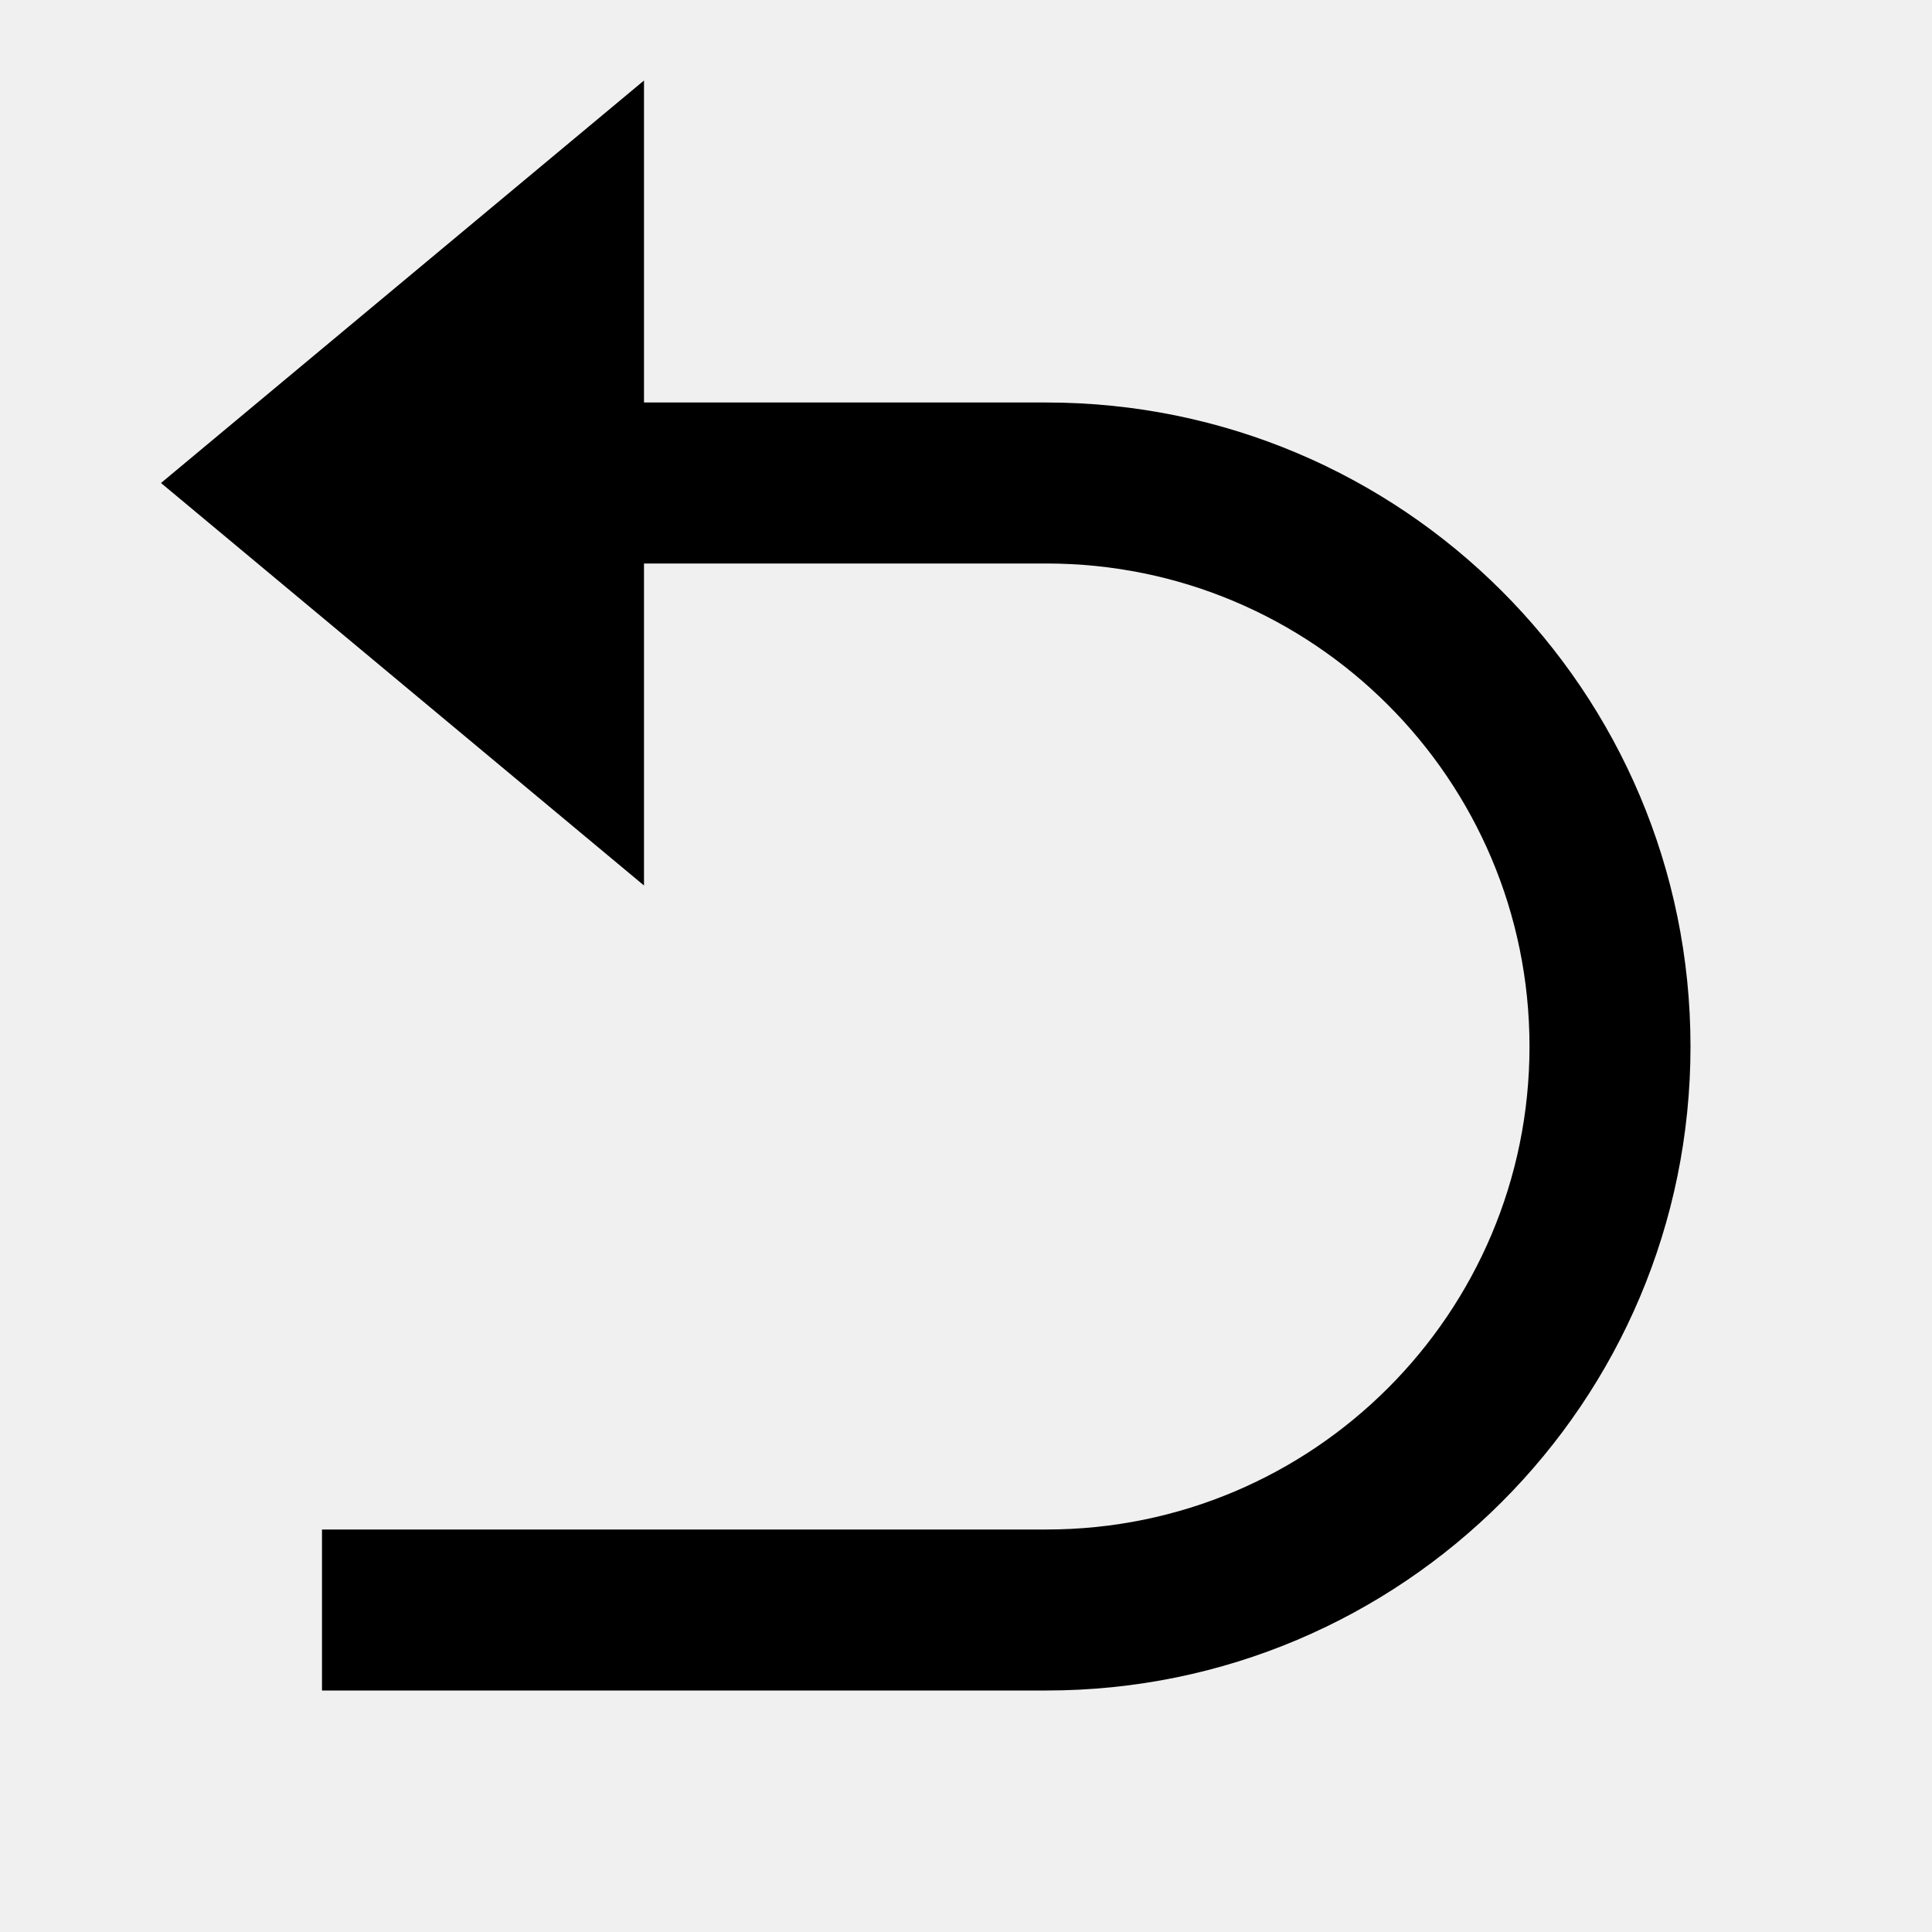
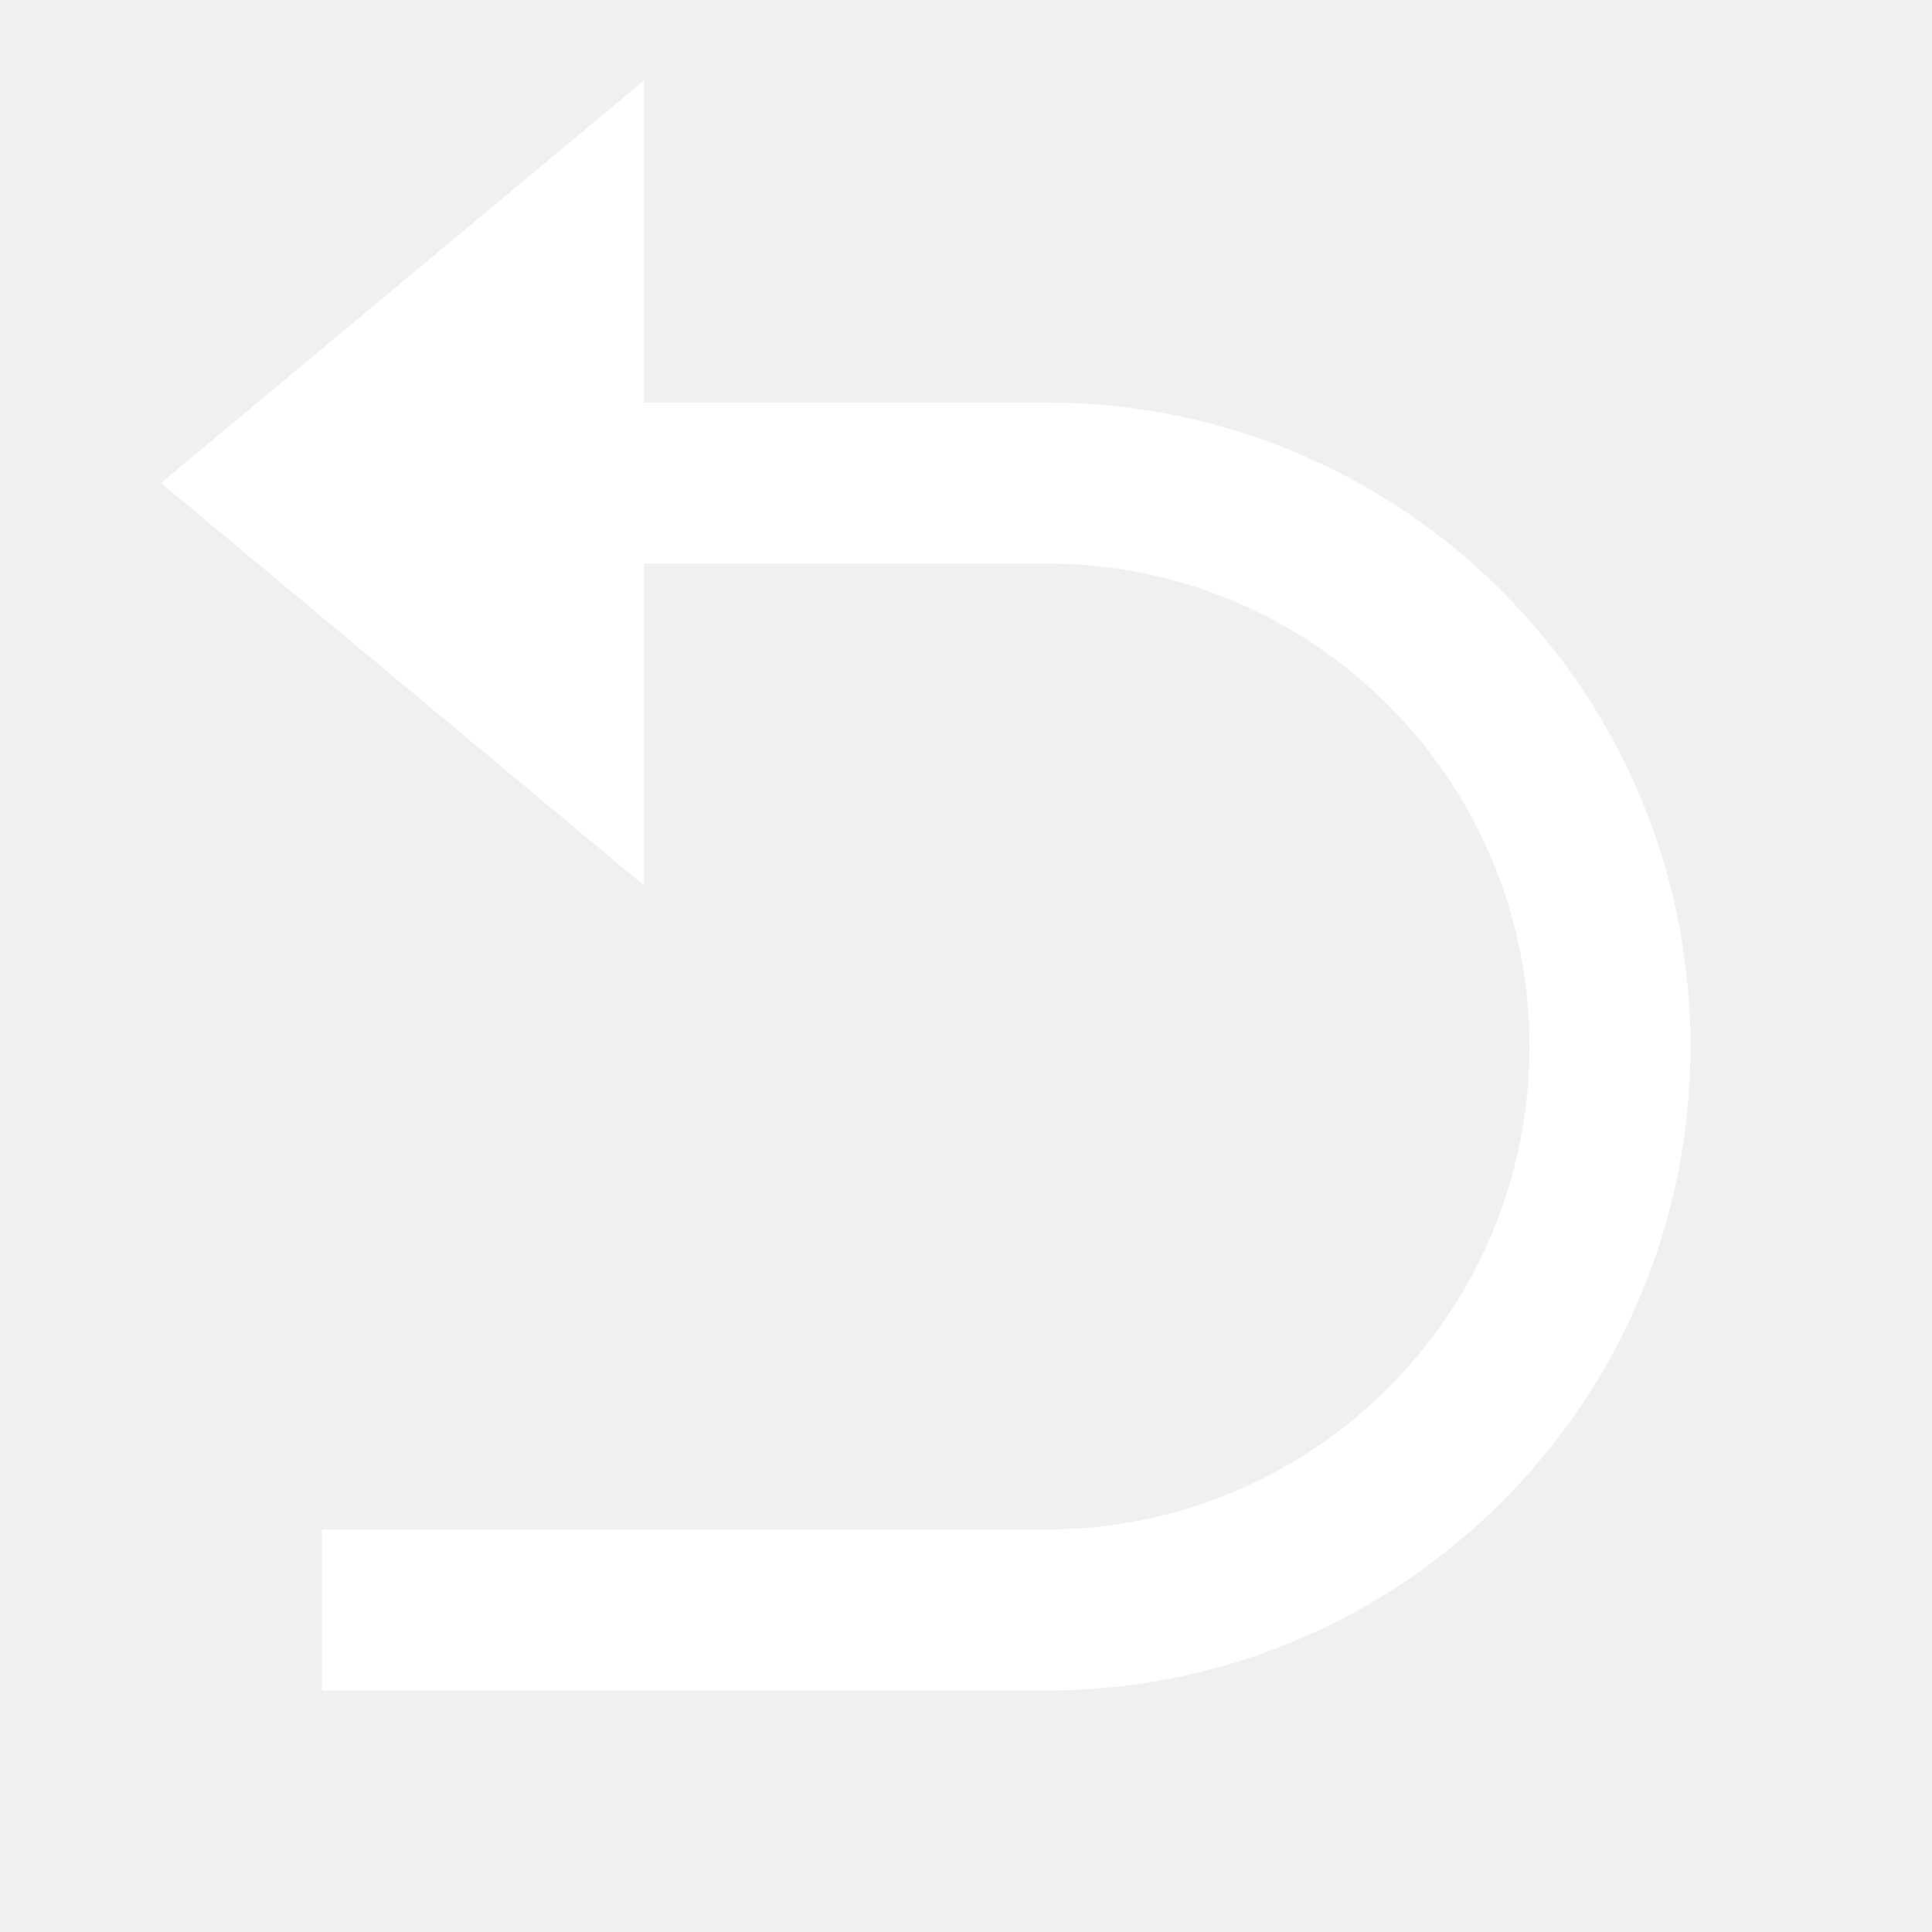
<svg xmlns="http://www.w3.org/2000/svg" viewBox="0 0 24 24">
  <g>
    <path fill="none" d="M0 0h24v24H0z" />
-     <path d="M8 7v4L2 6l6-5v4h5a8 8 0 1 1 0 16H4v-2h9a6 6 0 1 0 0-12H8z" />
+     <path fill="white" d="M8 7v4L2 6l6-5v4h5a8 8 0 1 1 0 16H4v-2h9a6 6 0 1 0 0-12H8z" />
  </g>
</svg>
